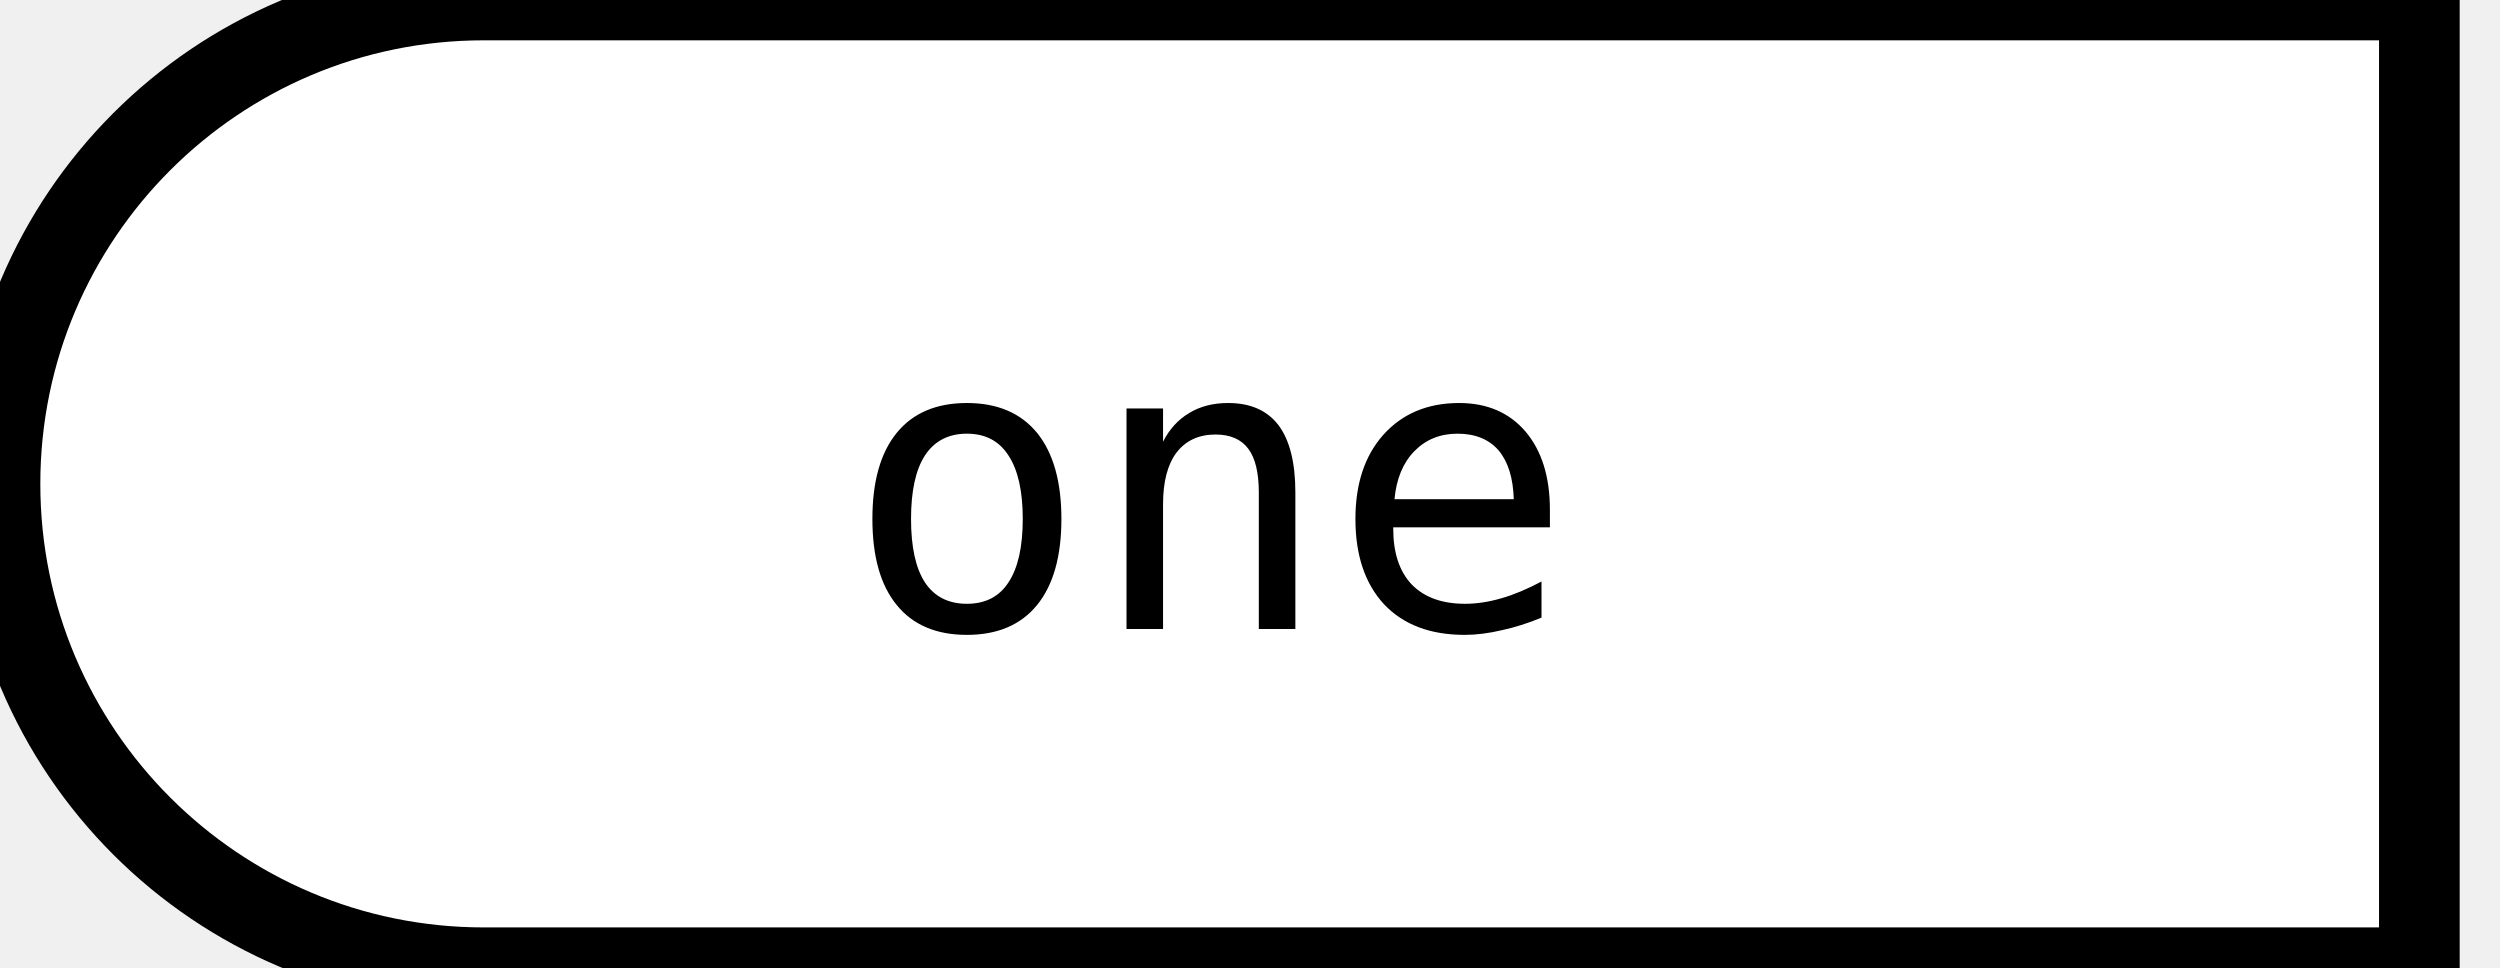
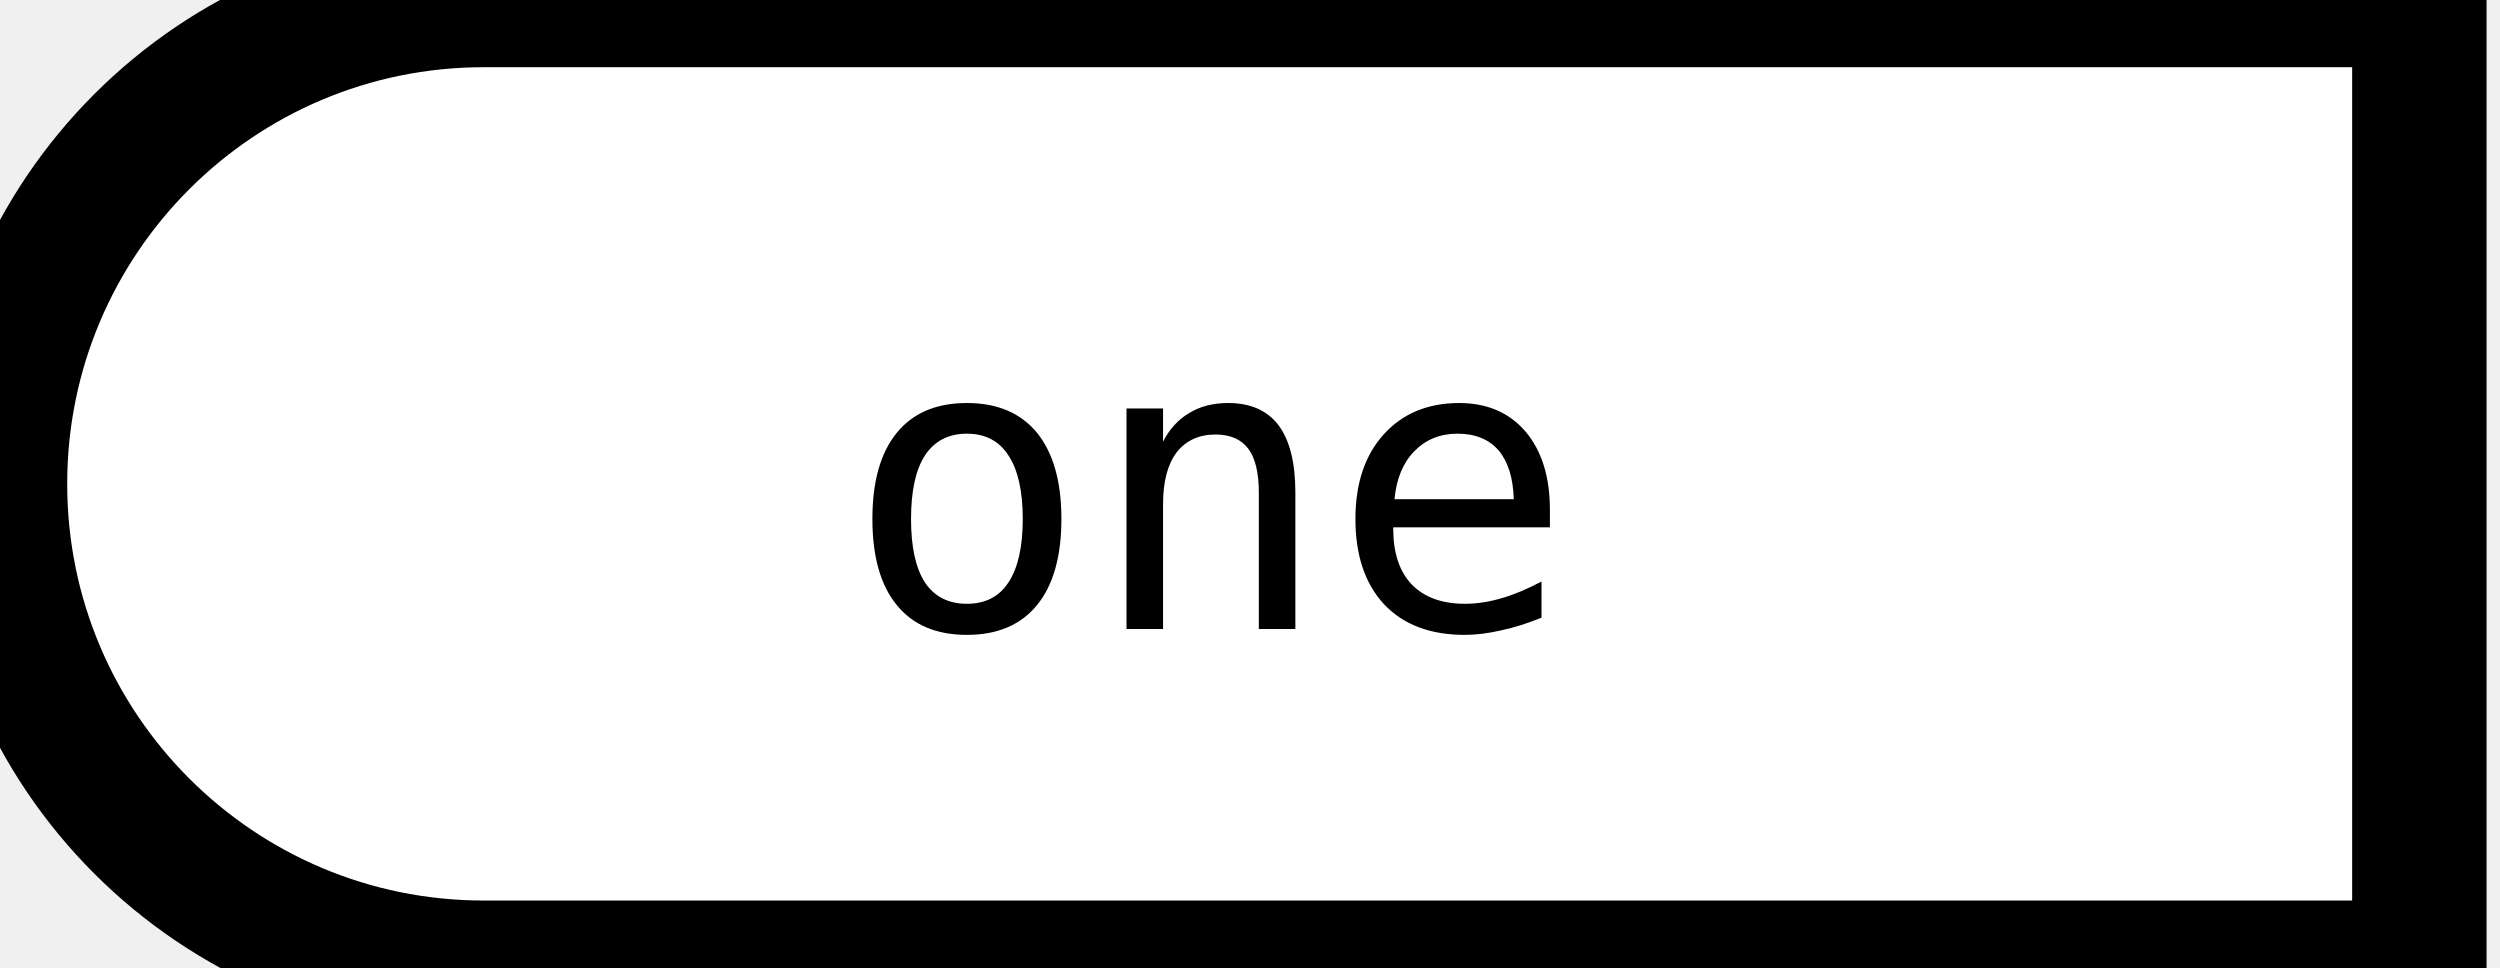
<svg xmlns="http://www.w3.org/2000/svg" width="93" height="36" class="svg">
-   <path fill="#FFF" stroke-width="3" stroke="#000" d="M18,0 90,0 90,36 18,36 a18,18 0 1,1 0,-36z" />
+   <path fill="#FFF" stroke-width="5" stroke="#000" d="M18,0 90,0 90,36 18,36 a18,18 0 1,1 0,-36z" />
  <text fill="#000" x="45" y="23.4" font-family="DejaVu Sans Mono, Source code variable, monospace" text-anchor="middle" font-size="15">one</text>
</svg>
